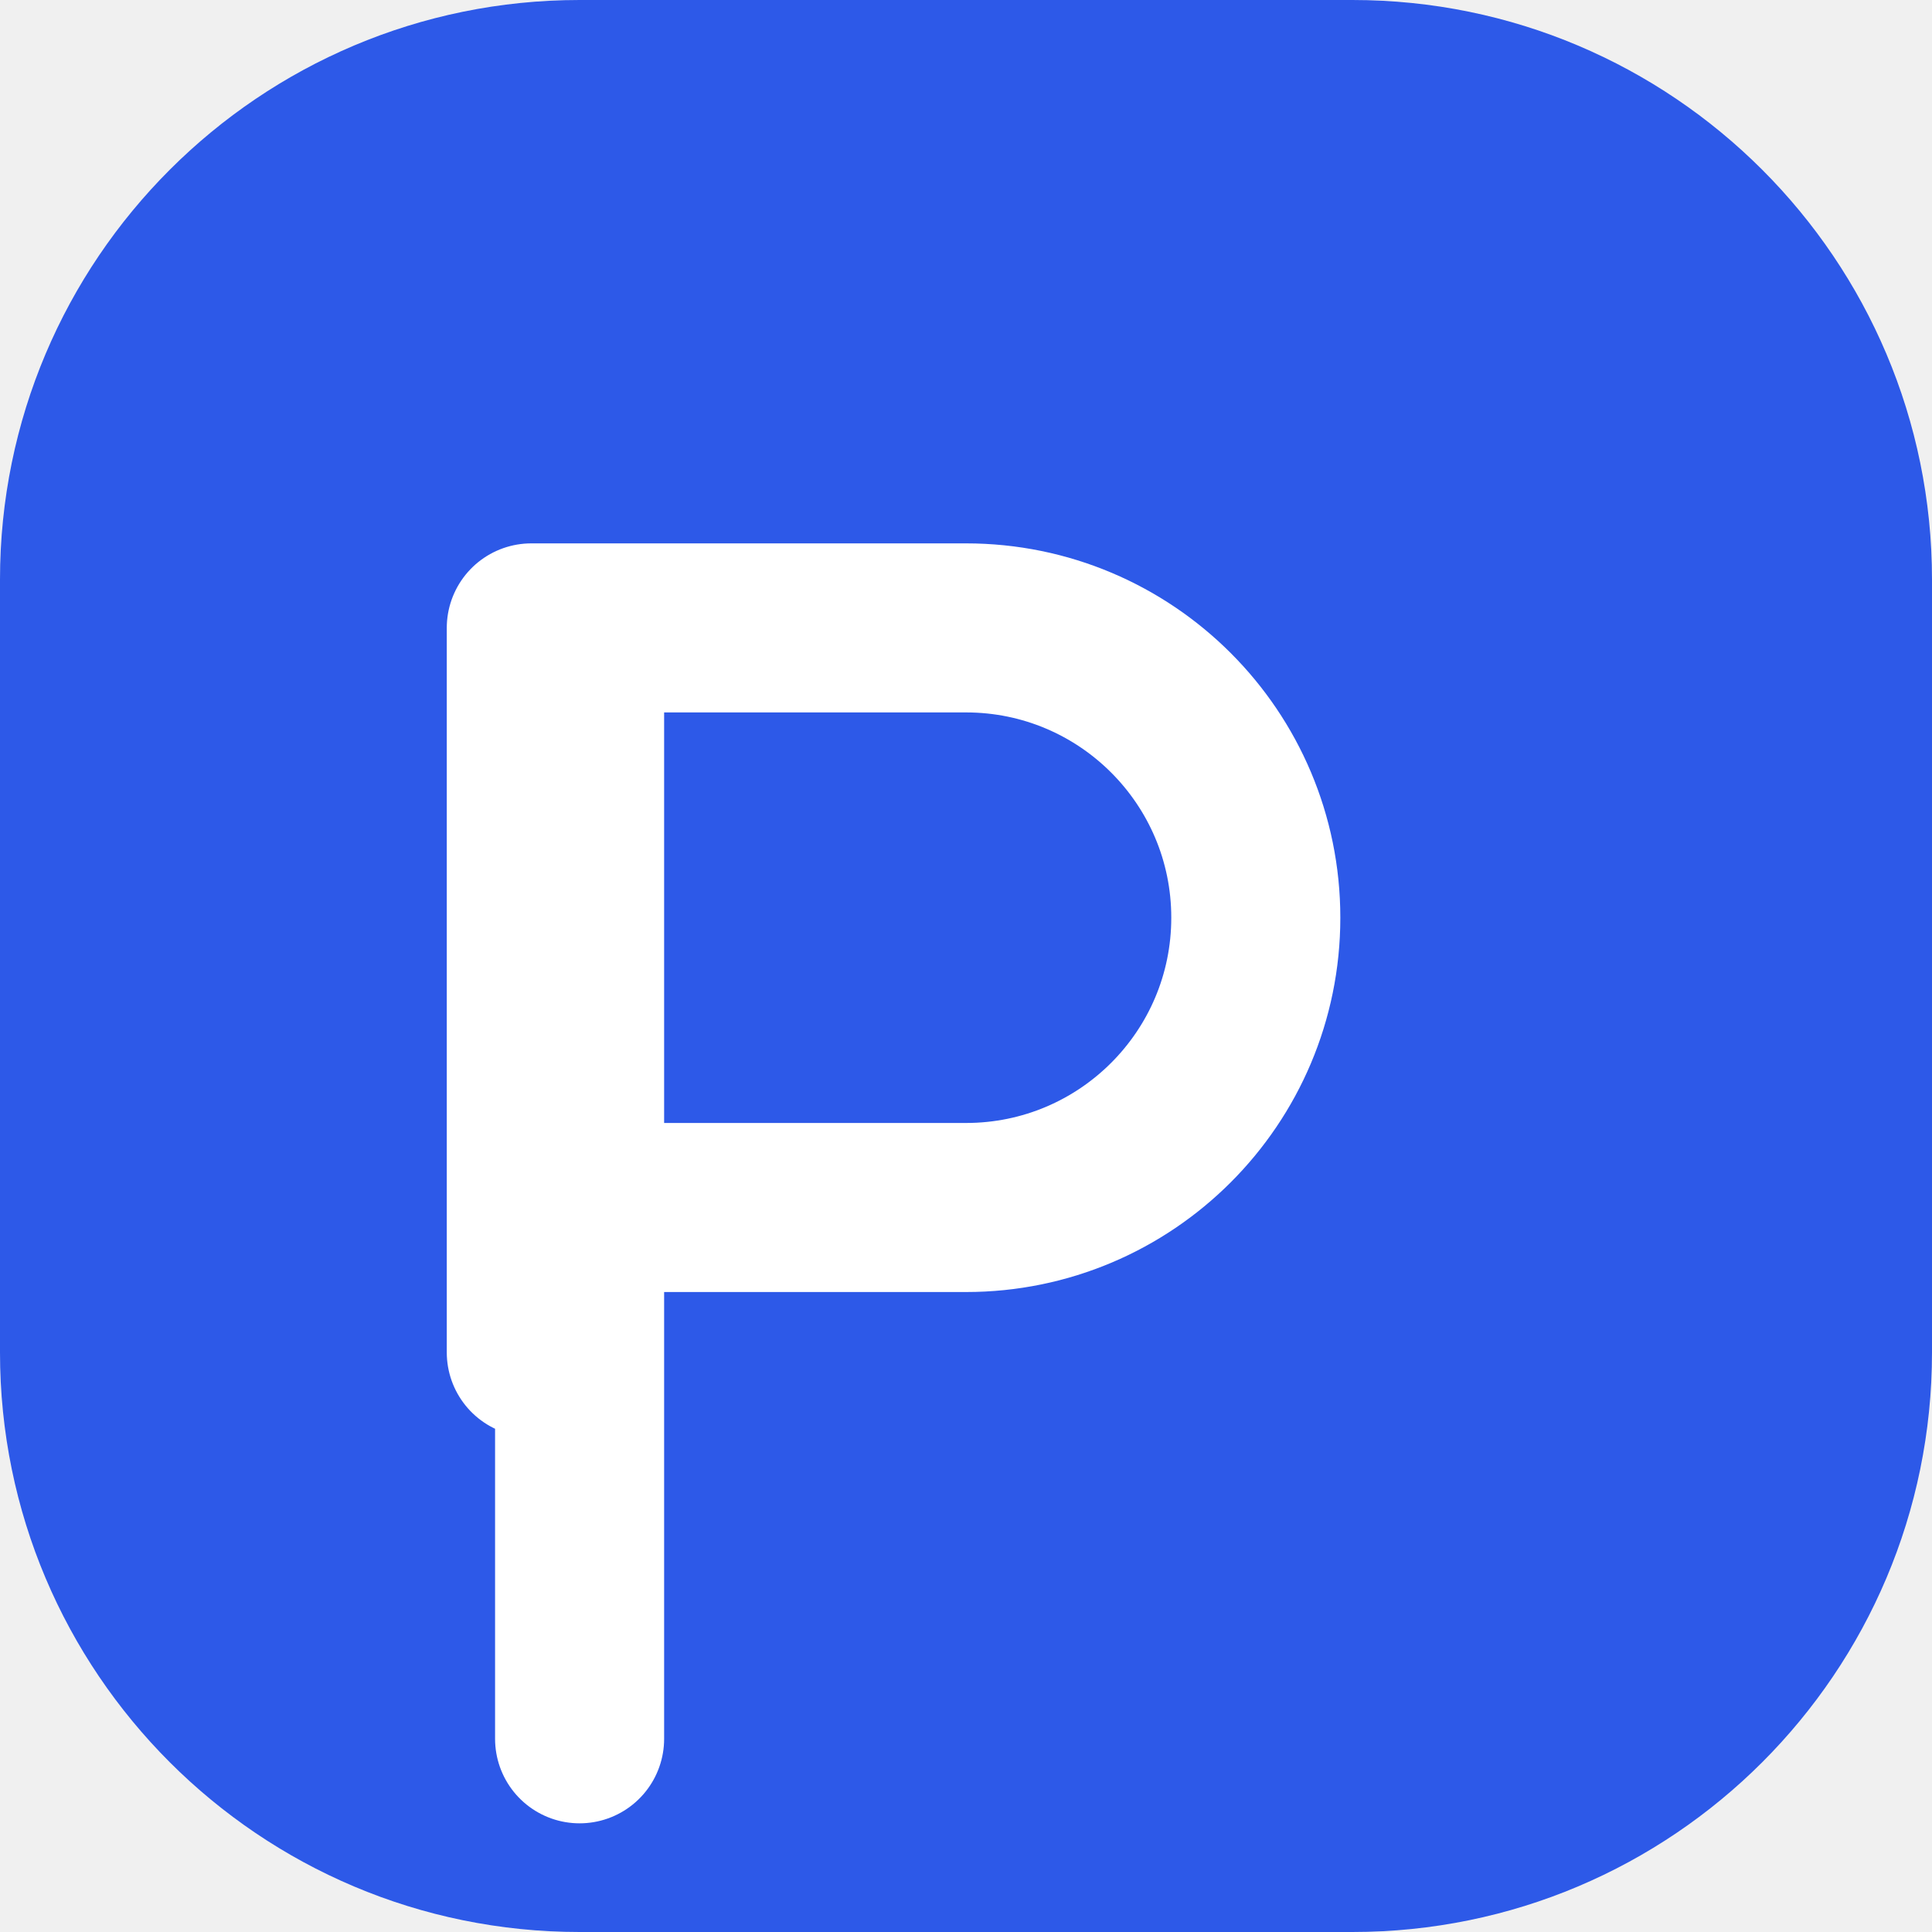
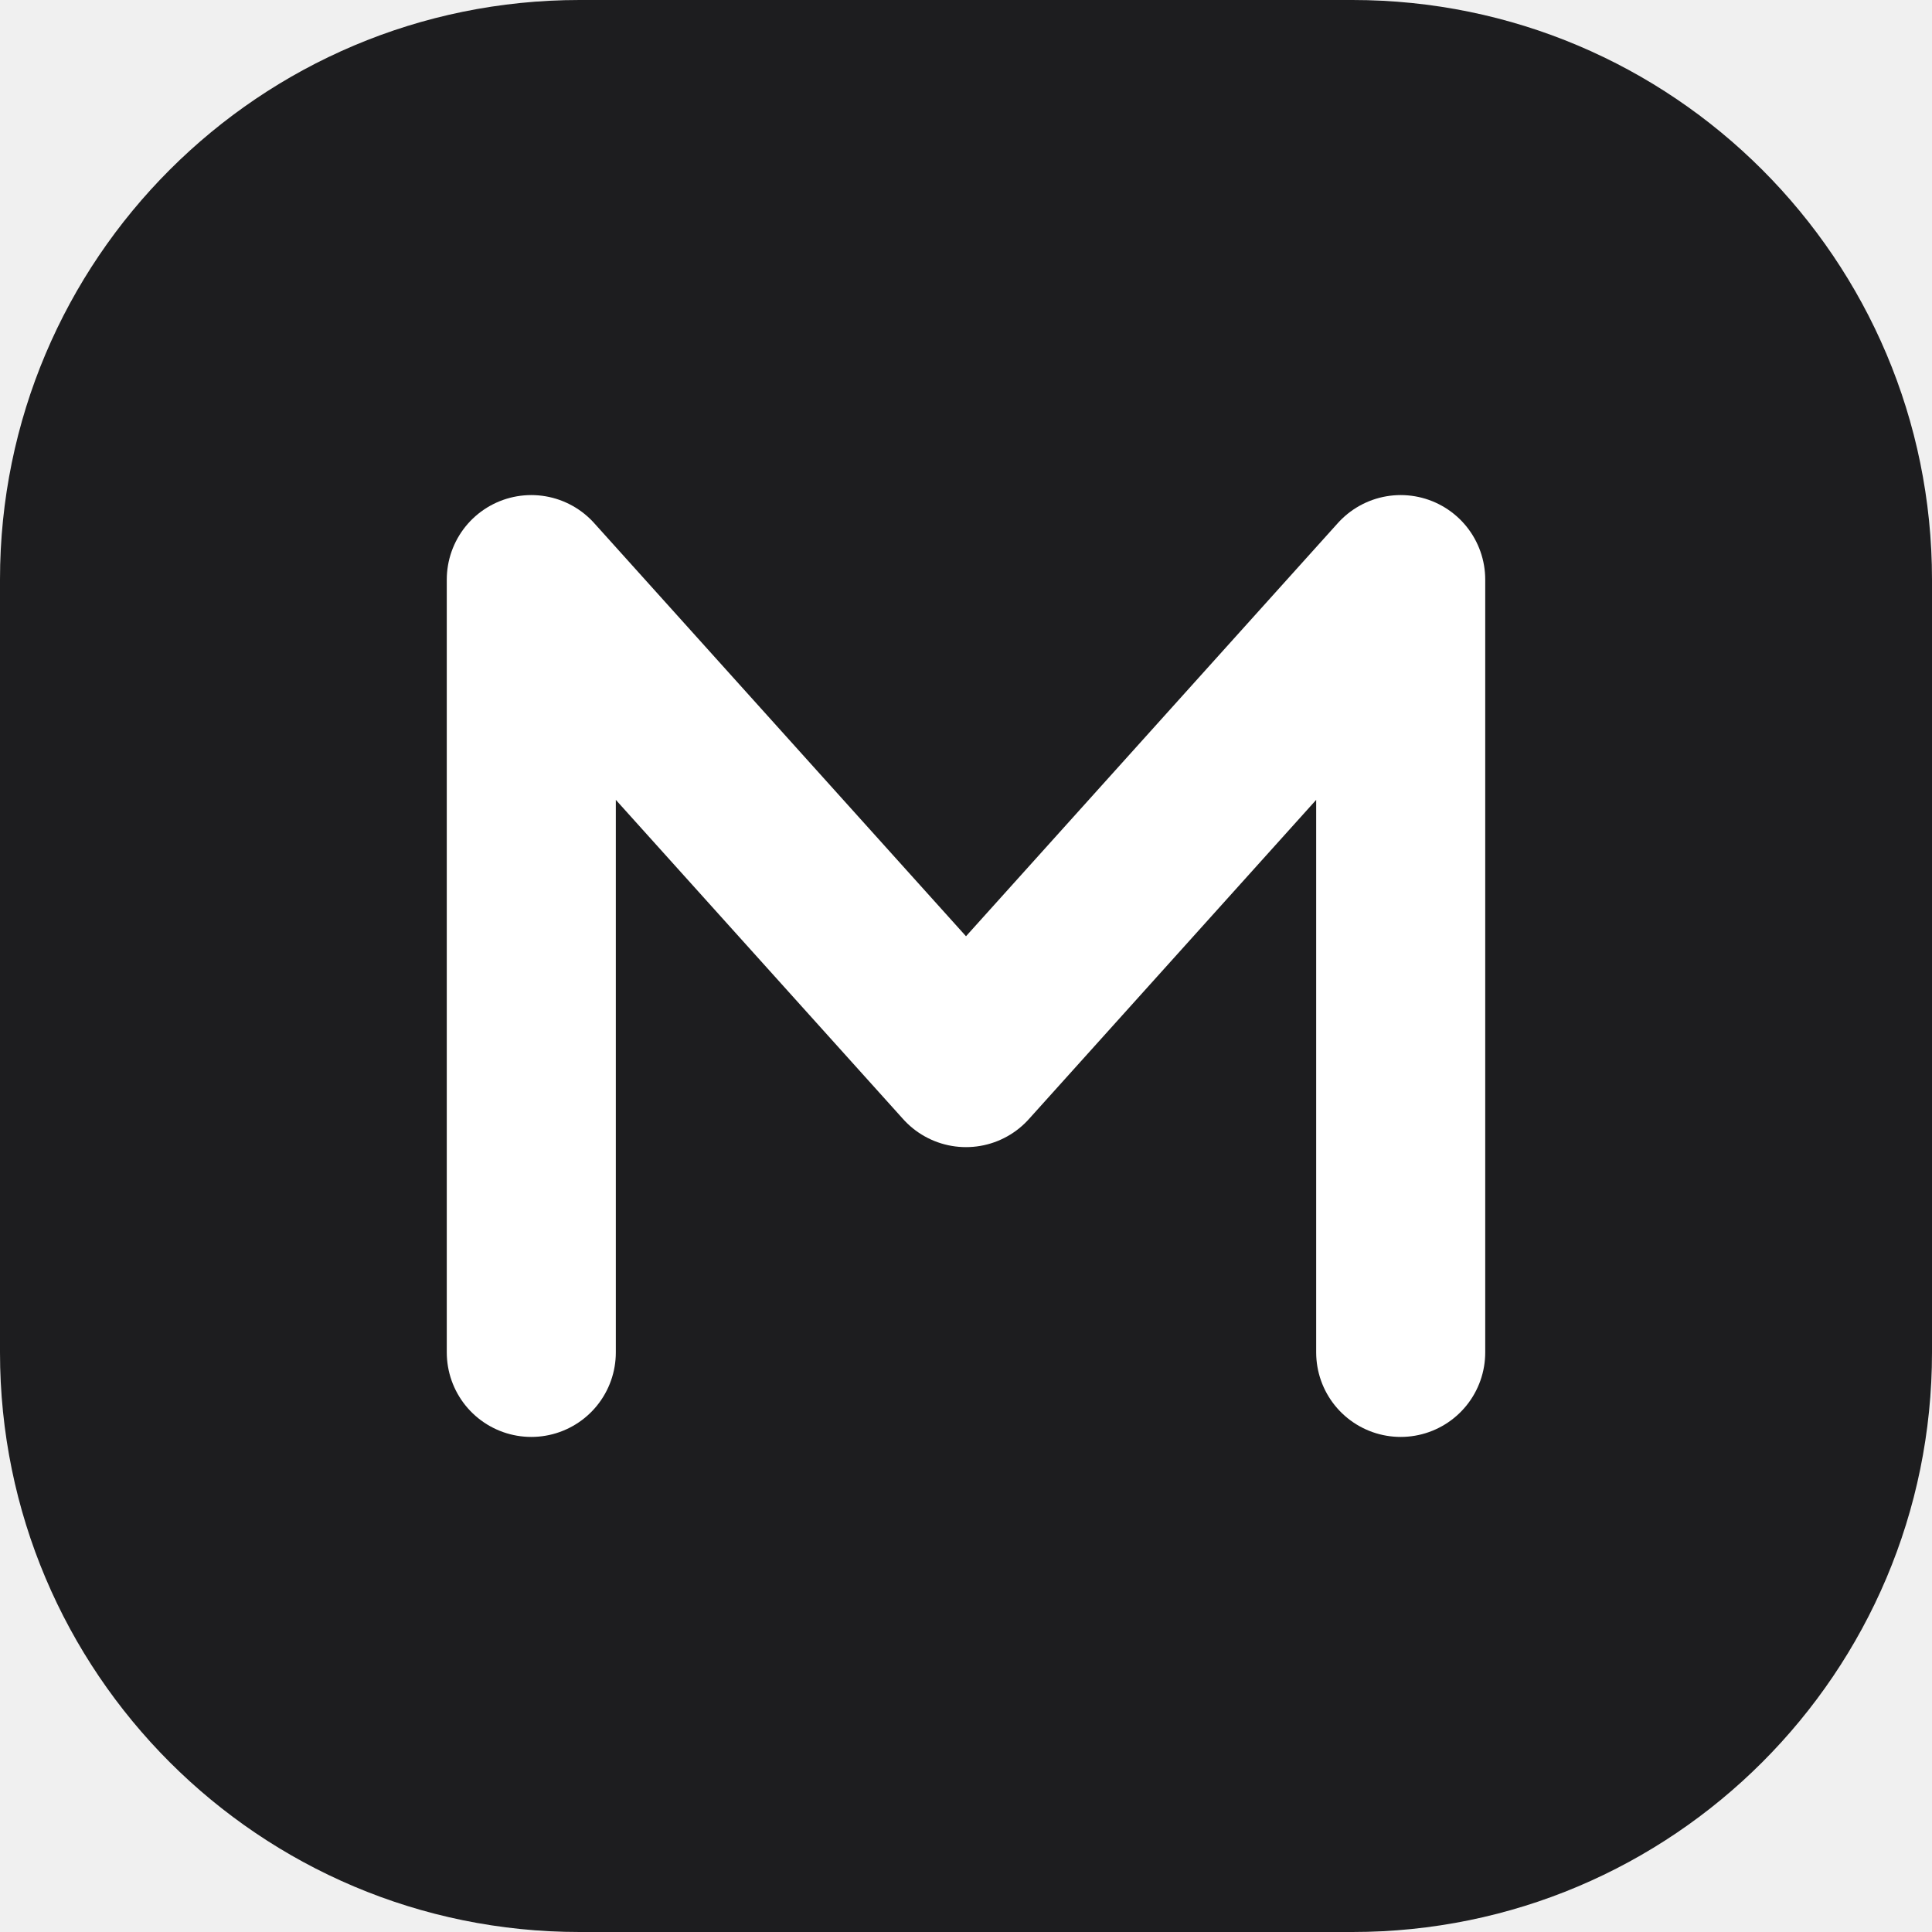
<svg xmlns="http://www.w3.org/2000/svg" viewBox="0 0 40 40">
-   <rect width="40" height="40" rx="12" fill="#2d59e8" />
-   <path d="M11 28V13h9a6 6 0 0 1 0 12h-9m1-12v23" fill="none" stroke="#fff" stroke-width="3.5" stroke-linecap="round" stroke-linejoin="round" />
+   <rect width="40" height="40" rx="12" fill="#1d1d1f" />
+   <path d="M11 28V12l9 10 9-10v16" fill="none" stroke="#fff" stroke-width="3.5" stroke-linecap="round" stroke-linejoin="round" />
</svg>
